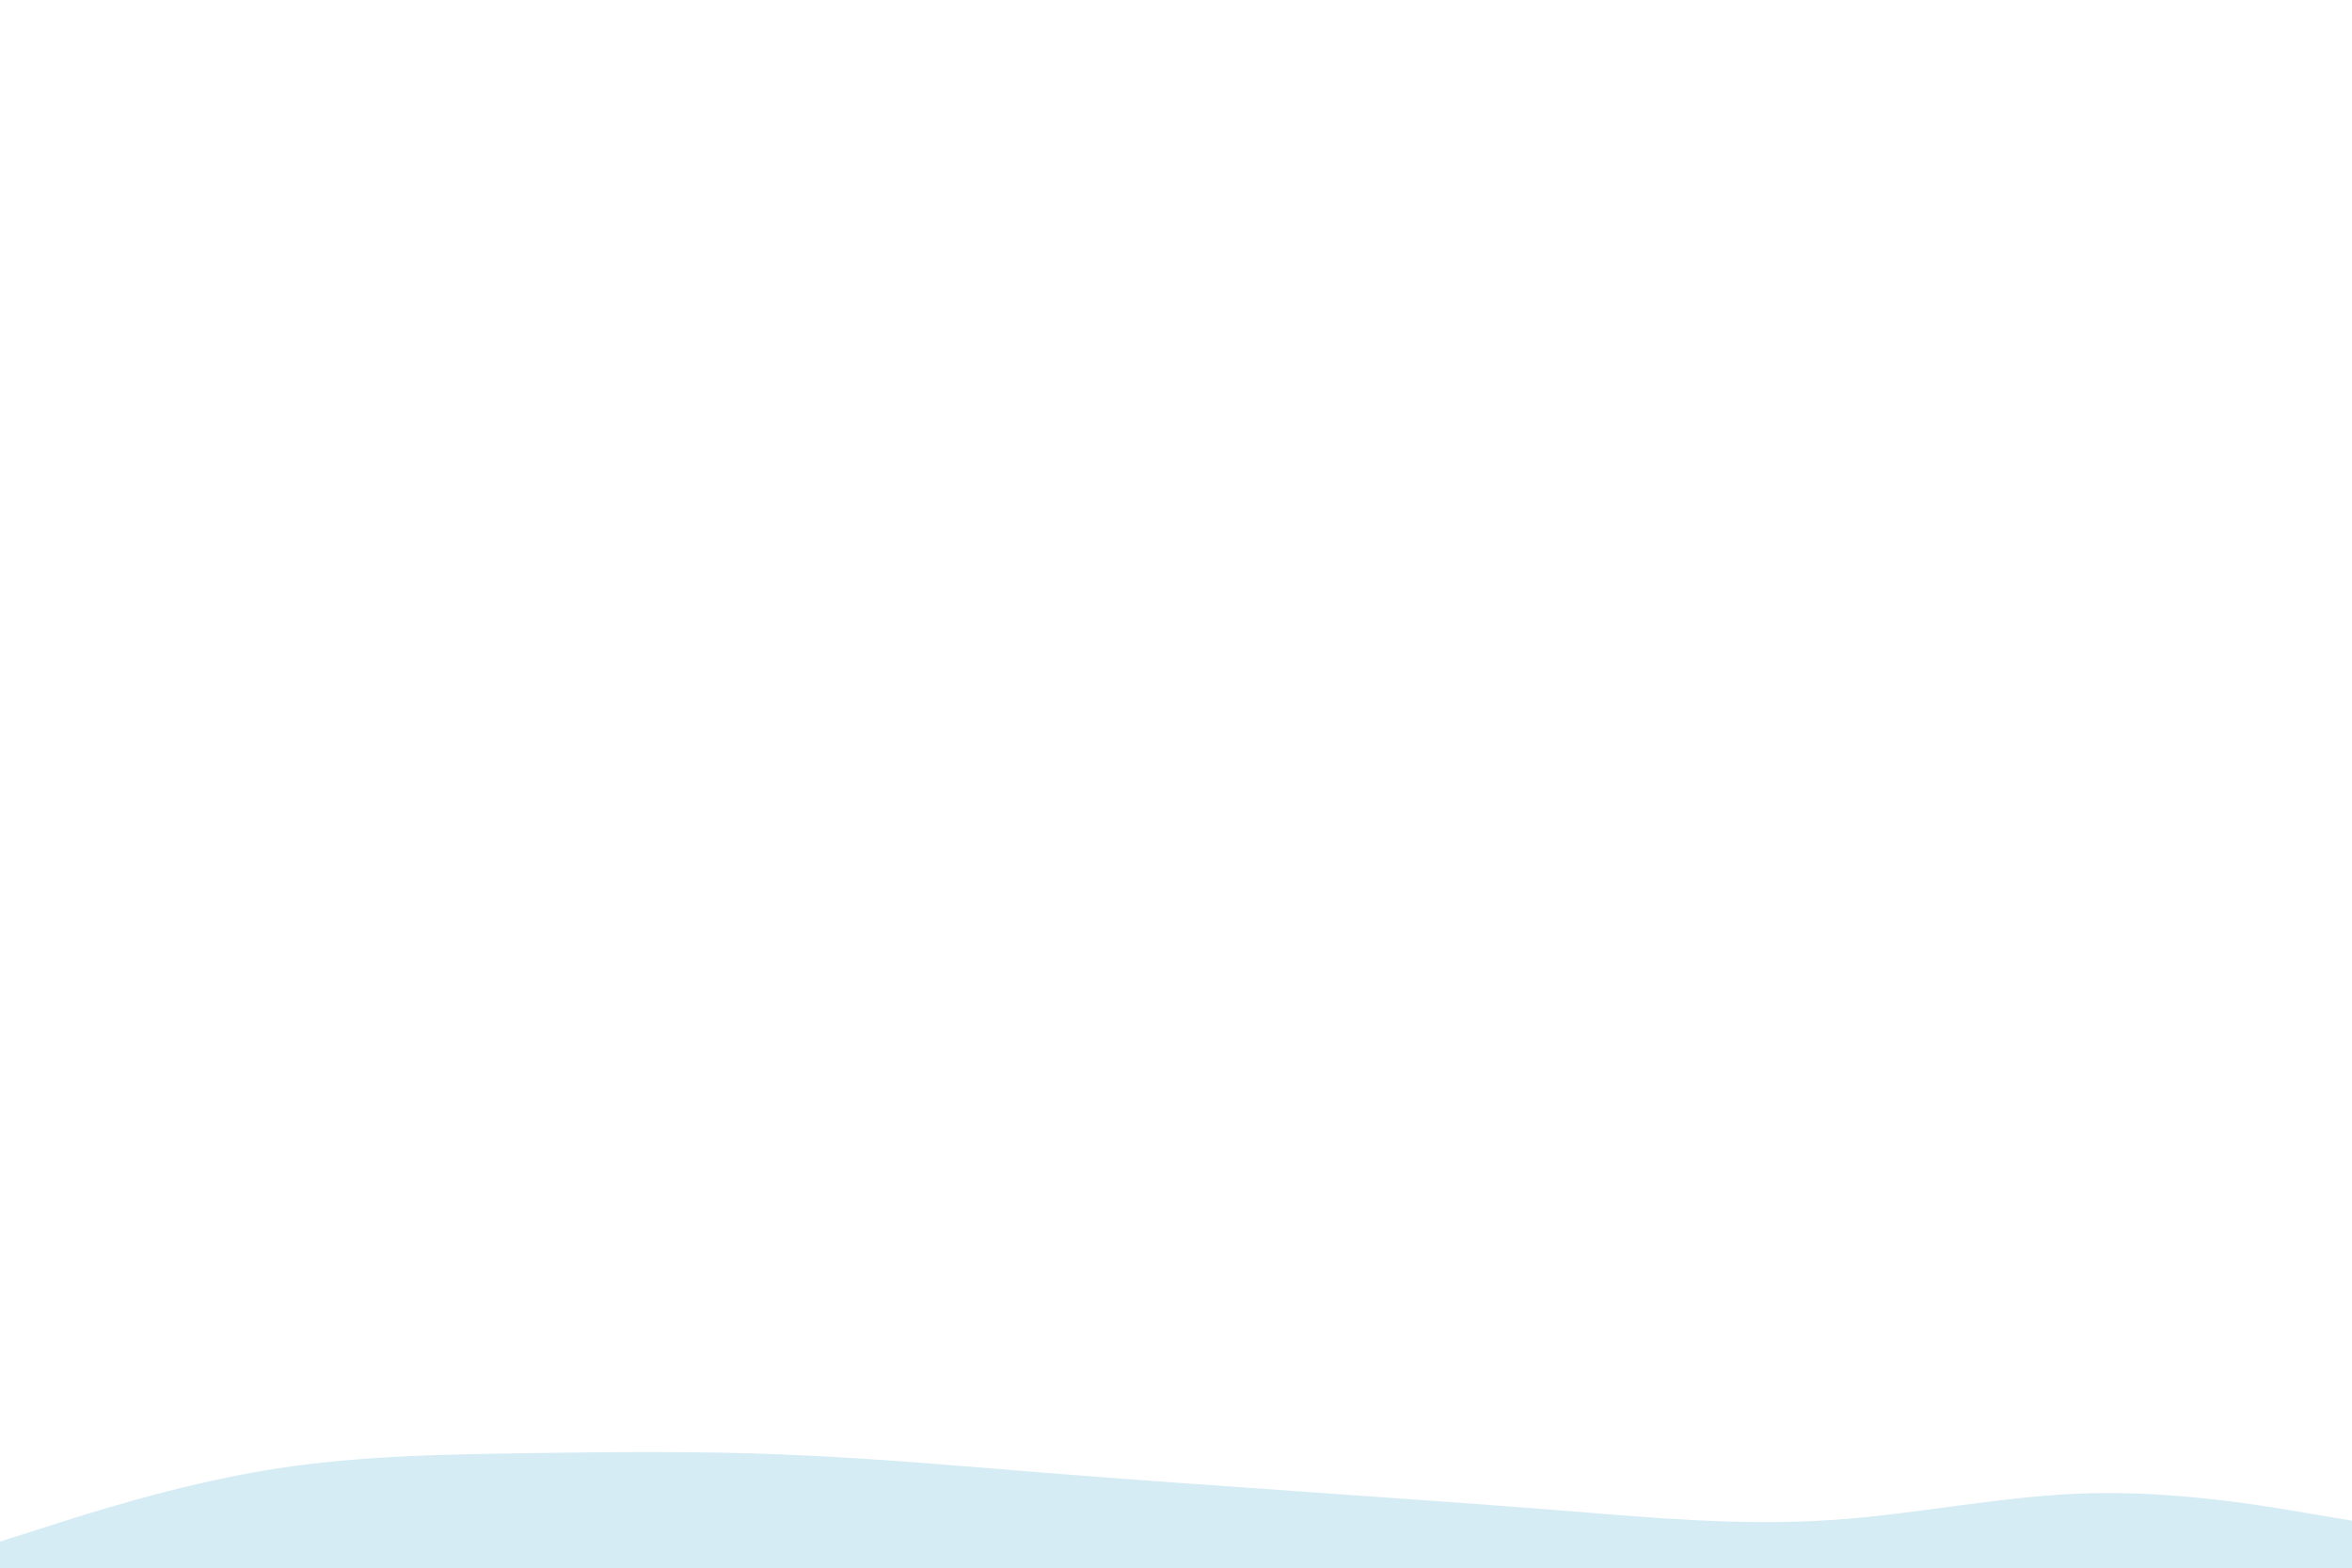
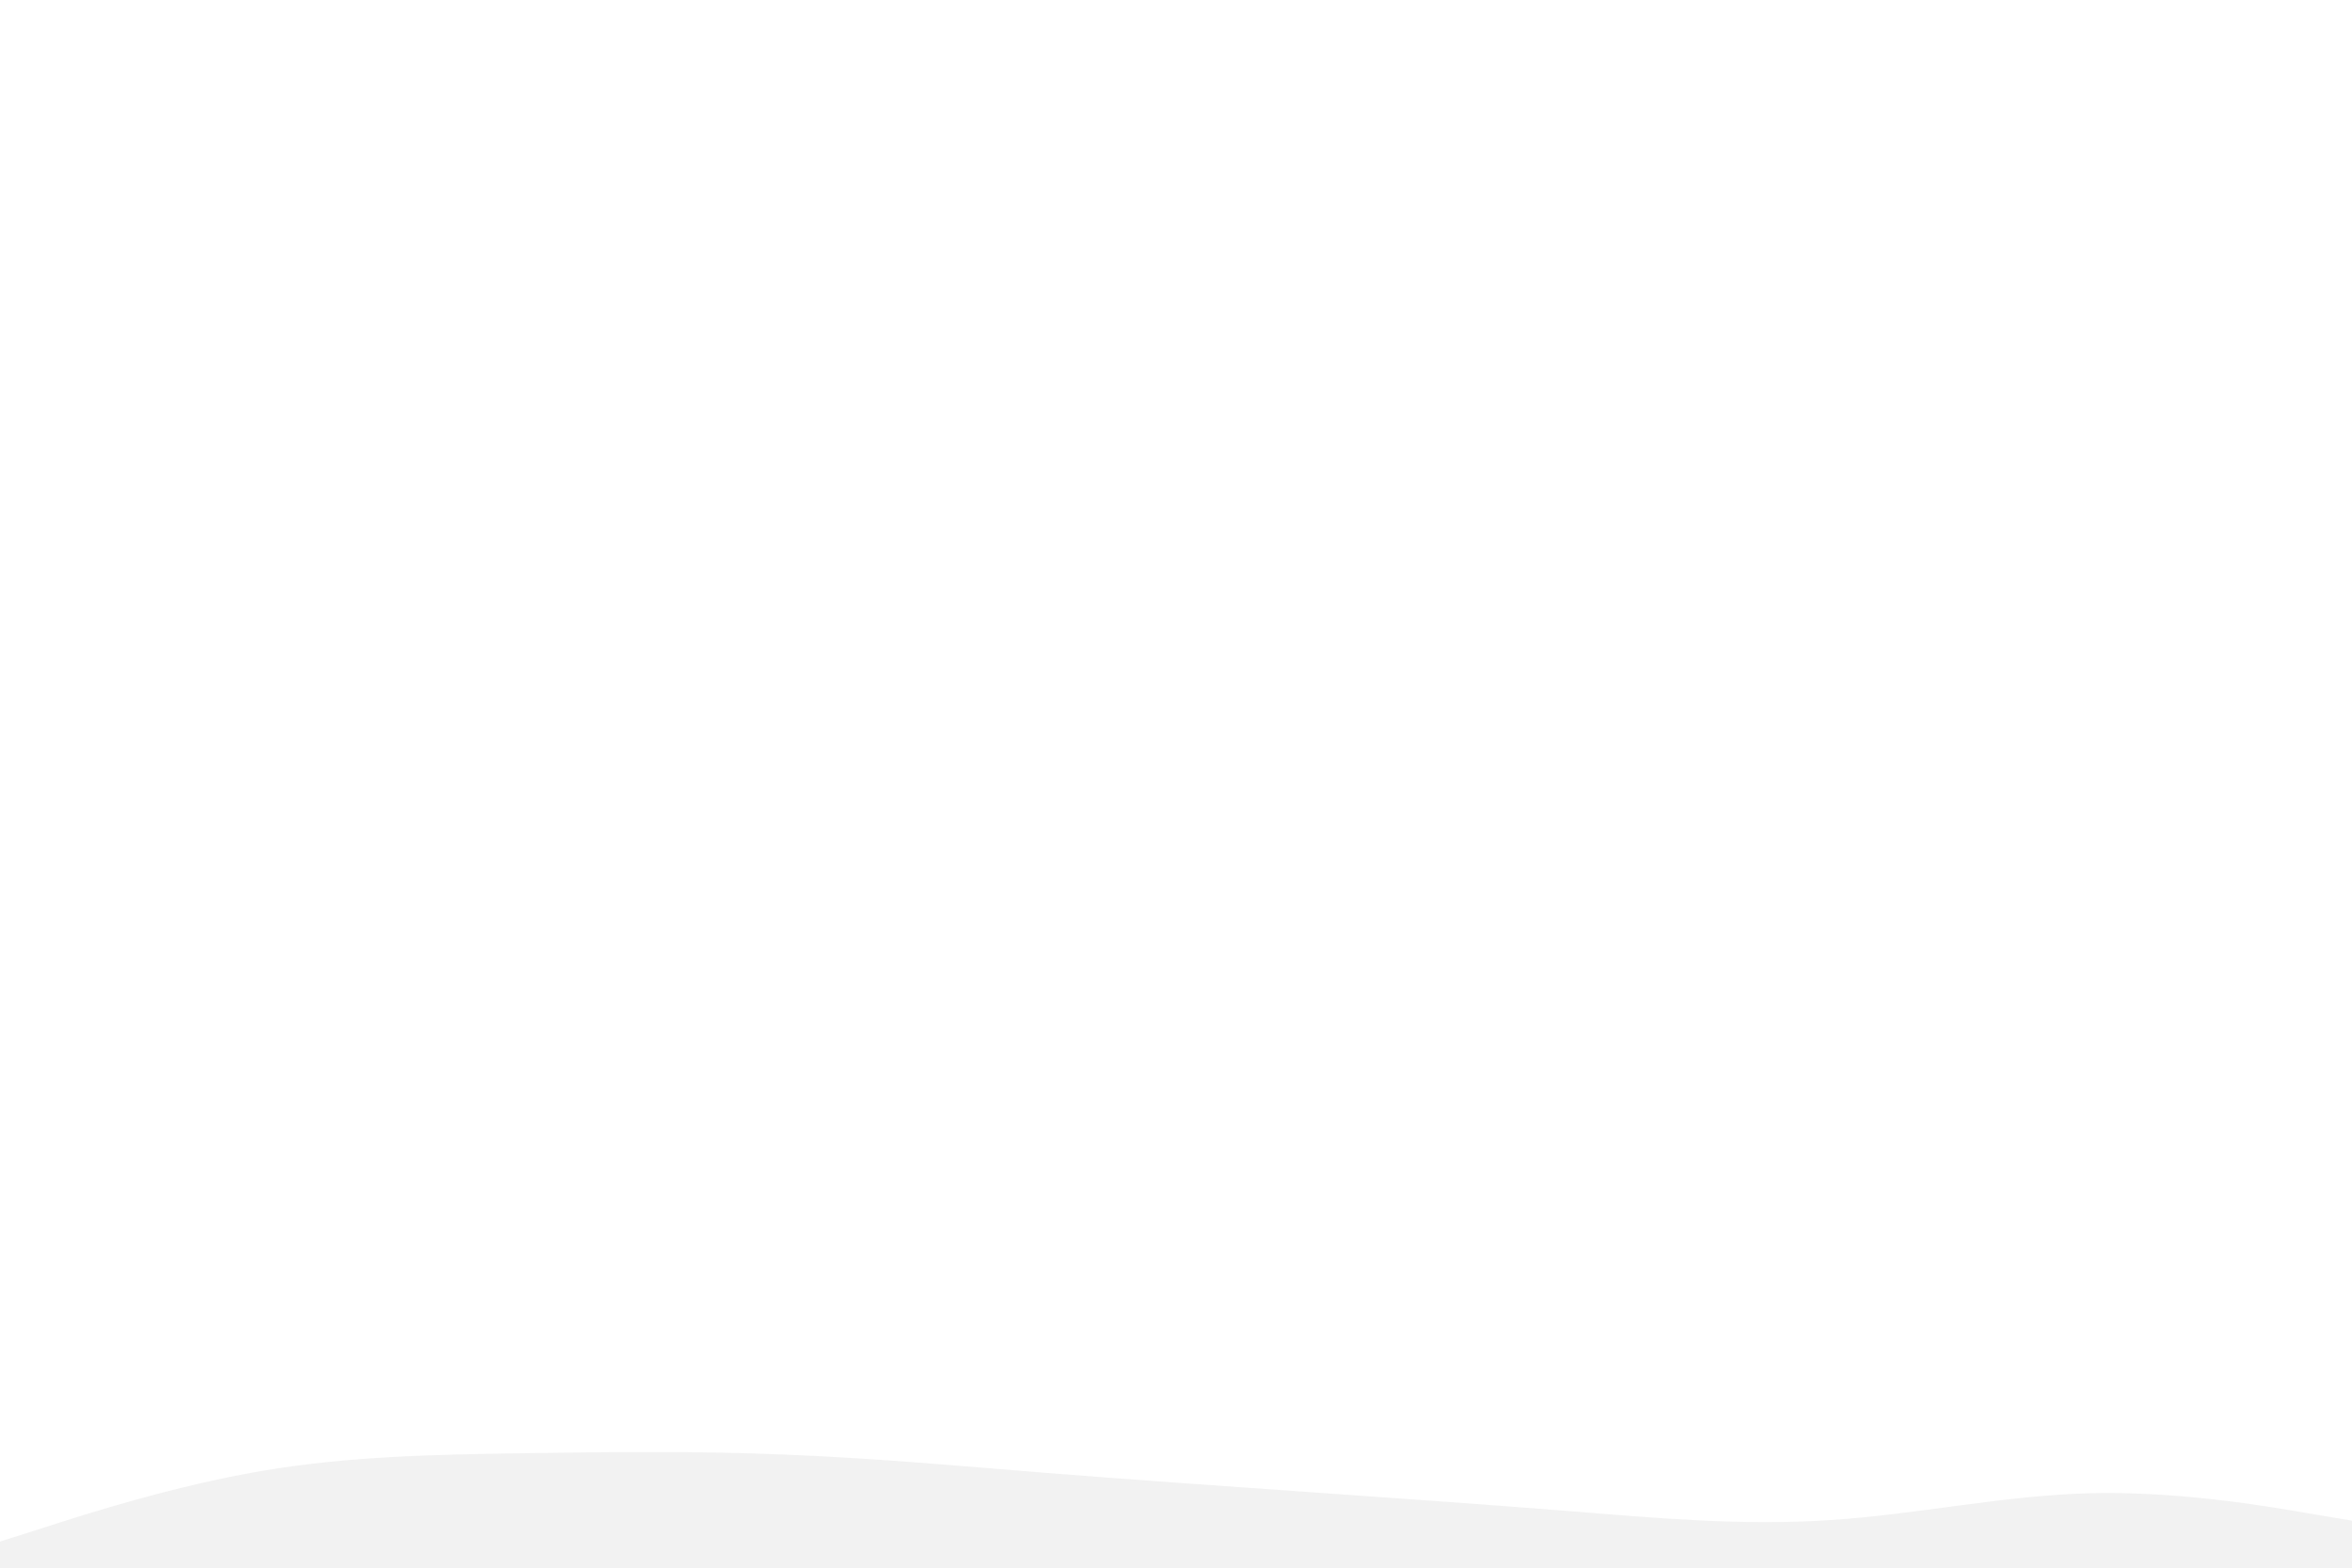
<svg xmlns="http://www.w3.org/2000/svg" id="visual" viewBox="0 0 900 600" width="900" height="600" version="1.1">
-   <path d="M0 590L16.7 584.7C33.3 579.3 66.7 568.7 100 563C133.3 557.3 166.7 556.7 200 556.2C233.3 555.7 266.7 555.3 300 556.7C333.3 558 366.7 561 400 563.7C433.3 566.3 466.7 568.7 500 571C533.3 573.3 566.7 575.7 600 578.3C633.3 581 666.7 584 700 581.8C733.3 579.7 766.7 572.3 800 571.5C833.3 570.7 866.7 576.3 883.3 579.2L900 582L900 601L883.3 601C866.7 601 833.3 601 800 601C766.7 601 733.3 601 700 601C666.7 601 633.3 601 600 601C566.7 601 533.3 601 500 601C466.7 601 433.3 601 400 601C366.7 601 333.3 601 300 601C266.7 601 233.3 601 200 601C166.7 601 133.3 601 100 601C66.7 601 33.3 601 16.7 601L0 601Z" fill="#d5ecf5" stroke-linecap="round" stroke-linejoin="miter" />
+   <path d="M0 590L16.7 584.7C33.3 579.3 66.7 568.7 100 563C133.3 557.3 166.7 556.7 200 556.2C233.3 555.7 266.7 555.3 300 556.7C333.3 558 366.7 561 400 563.7C433.3 566.3 466.7 568.7 500 571C533.3 573.3 566.7 575.7 600 578.3C633.3 581 666.7 584 700 581.8C733.3 579.7 766.7 572.3 800 571.5C833.3 570.7 866.7 576.3 883.3 579.2L900 582L900 601L883.3 601C866.7 601 833.3 601 800 601C766.7 601 733.3 601 700 601C666.7 601 633.3 601 600 601C566.7 601 533.3 601 500 601C466.7 601 433.3 601 400 601C366.7 601 333.3 601 300 601C266.7 601 233.3 601 200 601C166.7 601 133.3 601 100 601C66.7 601 33.3 601 16.7 601L0 601Z" fill="#f2f2f2" stroke-linecap="round" stroke-linejoin="miter" />
</svg>
